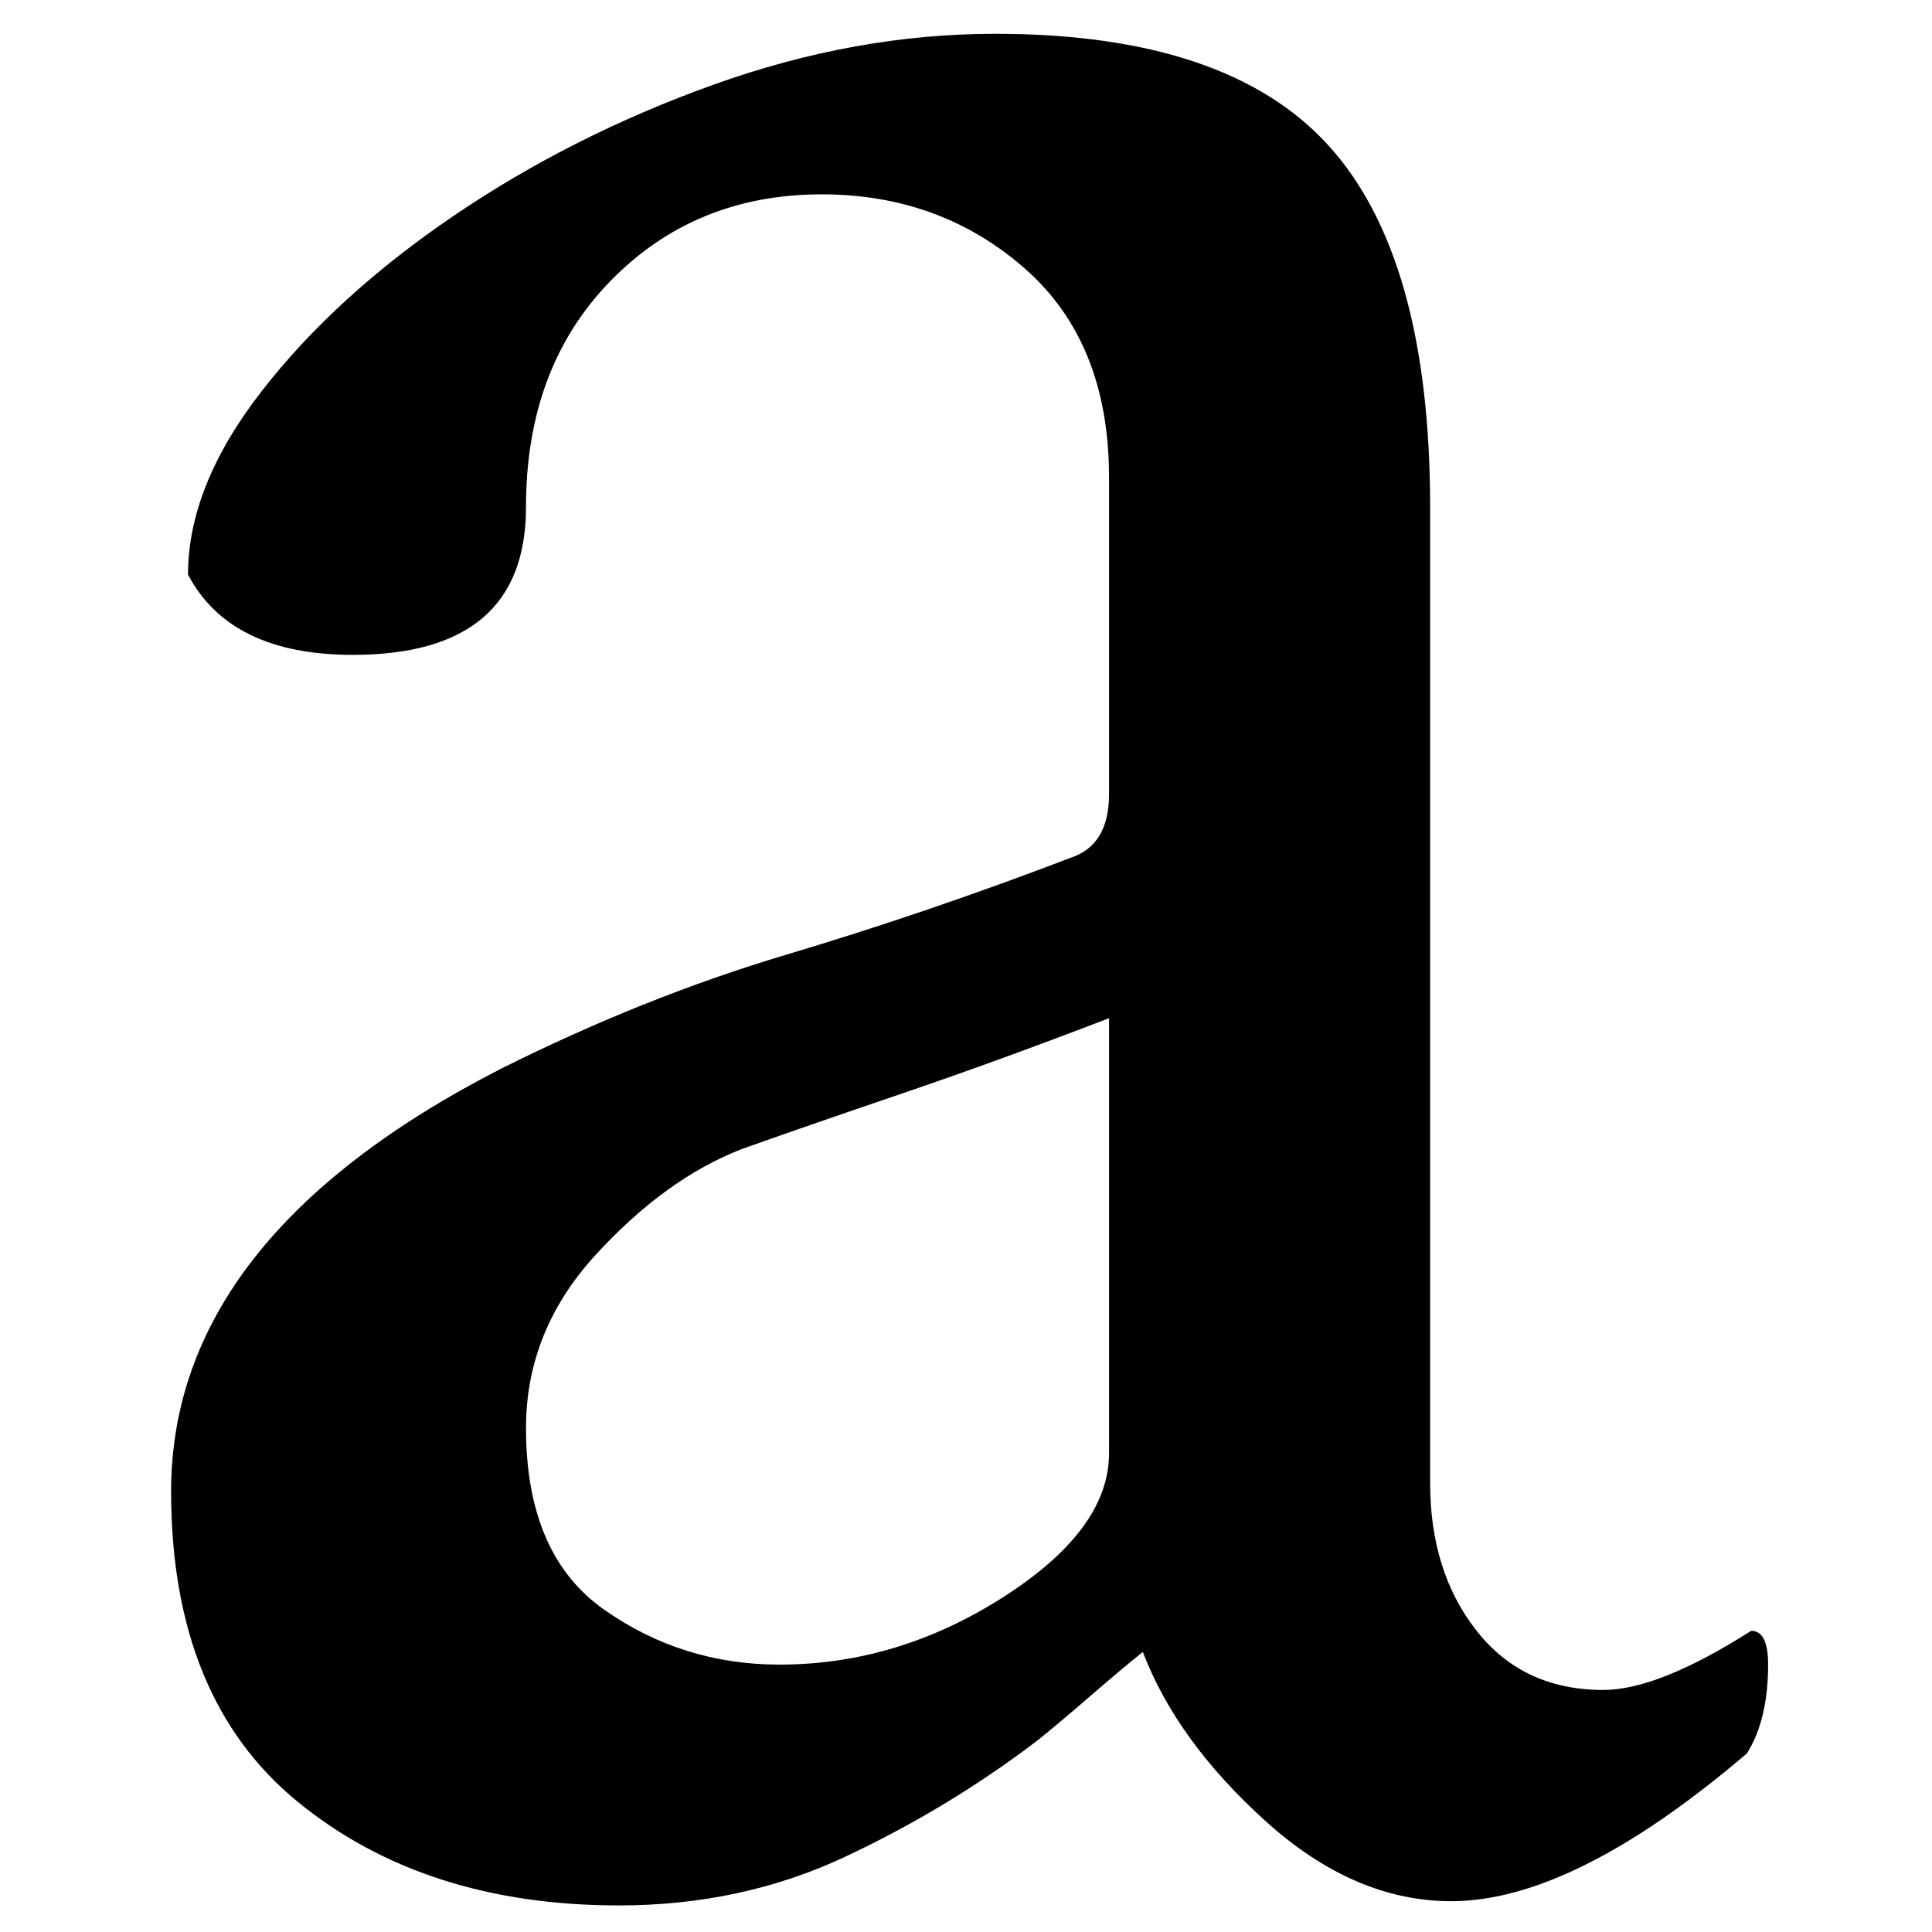
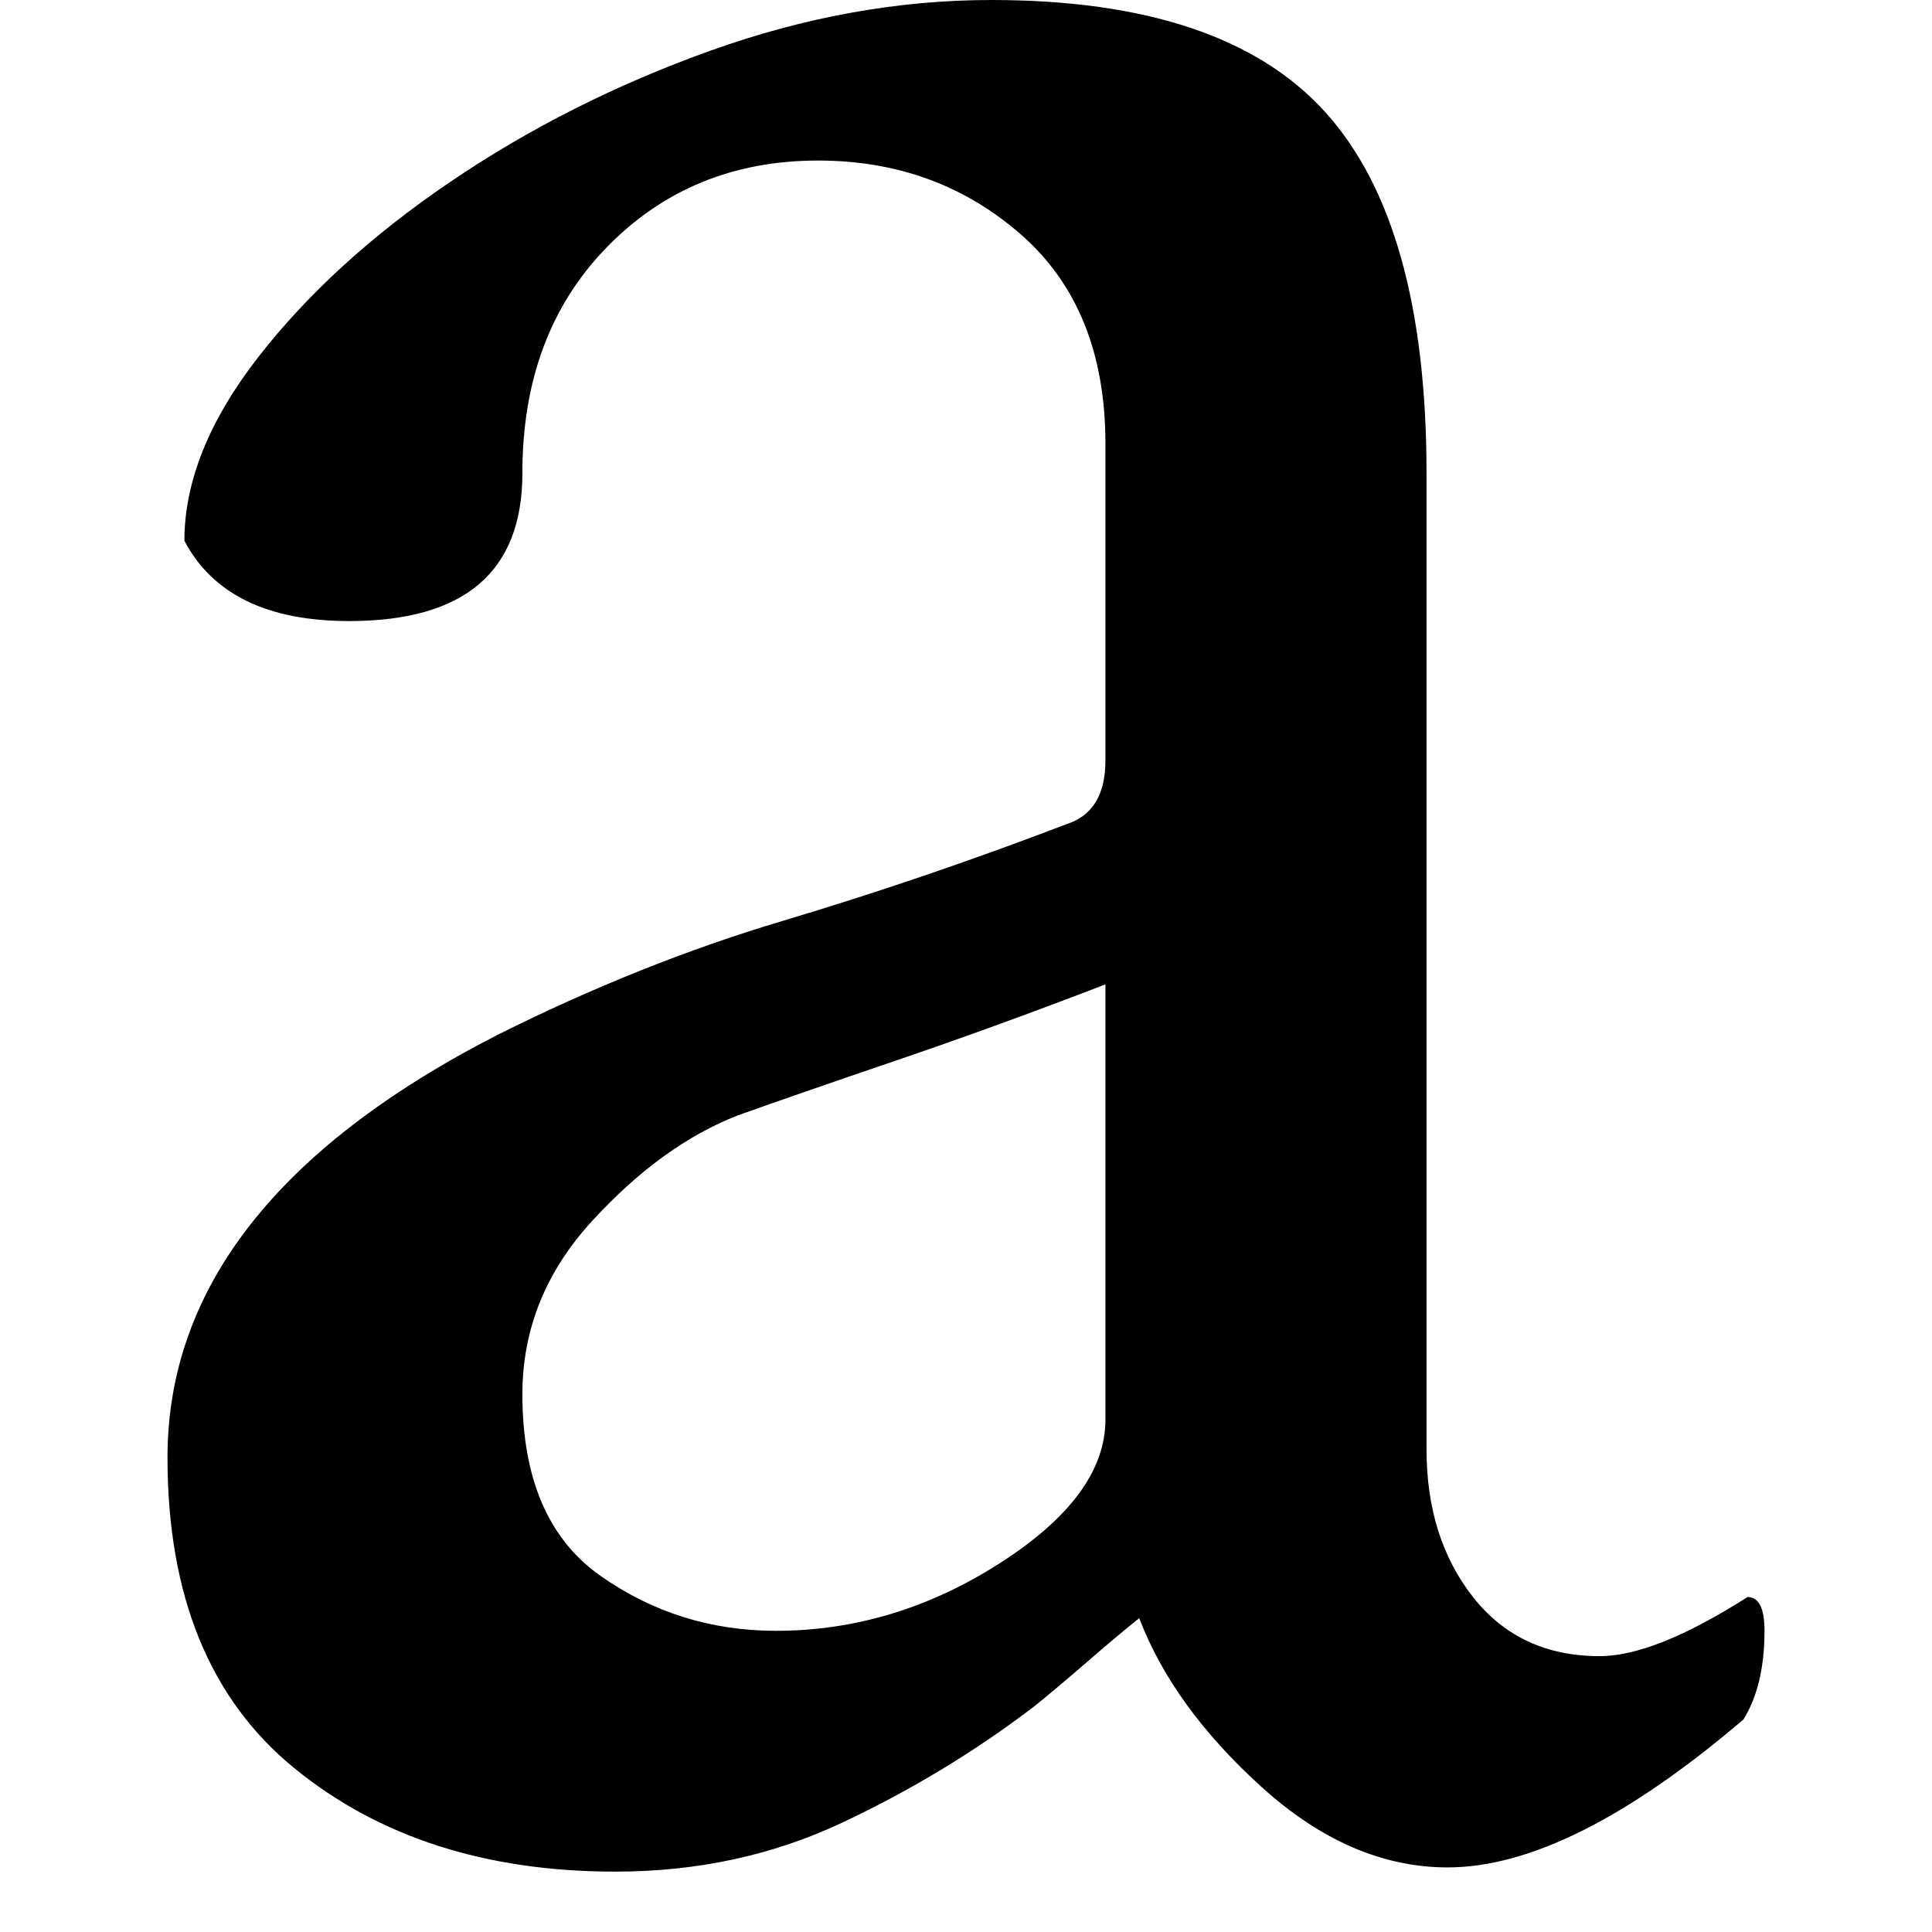
<svg xmlns="http://www.w3.org/2000/svg" height="512" width="512">
  <style>
path { fill: black; fill-rule: nonzero; }
</style>
-   <g transform="scale(1.119639) translate(1.5, 444) scale(1, -1)">
+   <g transform="translate(8) scale(1.119639) translate(-6.5, 436) scale(1, -1)">
    <path d="M145,-7 q-46,0,-76,24.5 q-30,24.5,-30,73.5 q0,60,78,100 q34,17,67.5,27 q33.5,10,67.5,23 q9,3,9,15 l0,75 q0,32,-20,49.5 q-20,17.5,-48,17.5 q-30,0,-50,-20.5 q-20,-20.5,-20,-53.5 q0,-35,-41,-35 q-29,0,-39,19 q0,21,17.5,43.5 q17.5,22.5,45.5,41.5 q28,19,61.5,31 q33.5,12,66.5,12 q55,0,79,-26.5 q24,-26.5,24,-85.5 l0,-231 q0,-21,11,-35 q11,-14,30,-14 q13,0,35,14 q4,0,4,-8 q0,-13,-5,-21 q-41,-35,-70,-35 q-23,0,-44,19 q-21,19,-29,40 q-5,-4,-12.5,-10.5 q-7.5,-6.5,-12.5,-10.5 q-21,-16,-45.5,-27.5 q-24.5,-11.5,-53.5,-11.5 z M183,50 q28,0,53,16 q25,16,25,34 l0,103 q-26,-10,-49.5,-18 q-23.5,-8,-37.5,-13 q-18,-7,-34.5,-25 q-16.5,-18,-16.5,-41 q0,-30,18.5,-43 q18.5,-13,41.5,-13 z" />
  </g>
</svg>
